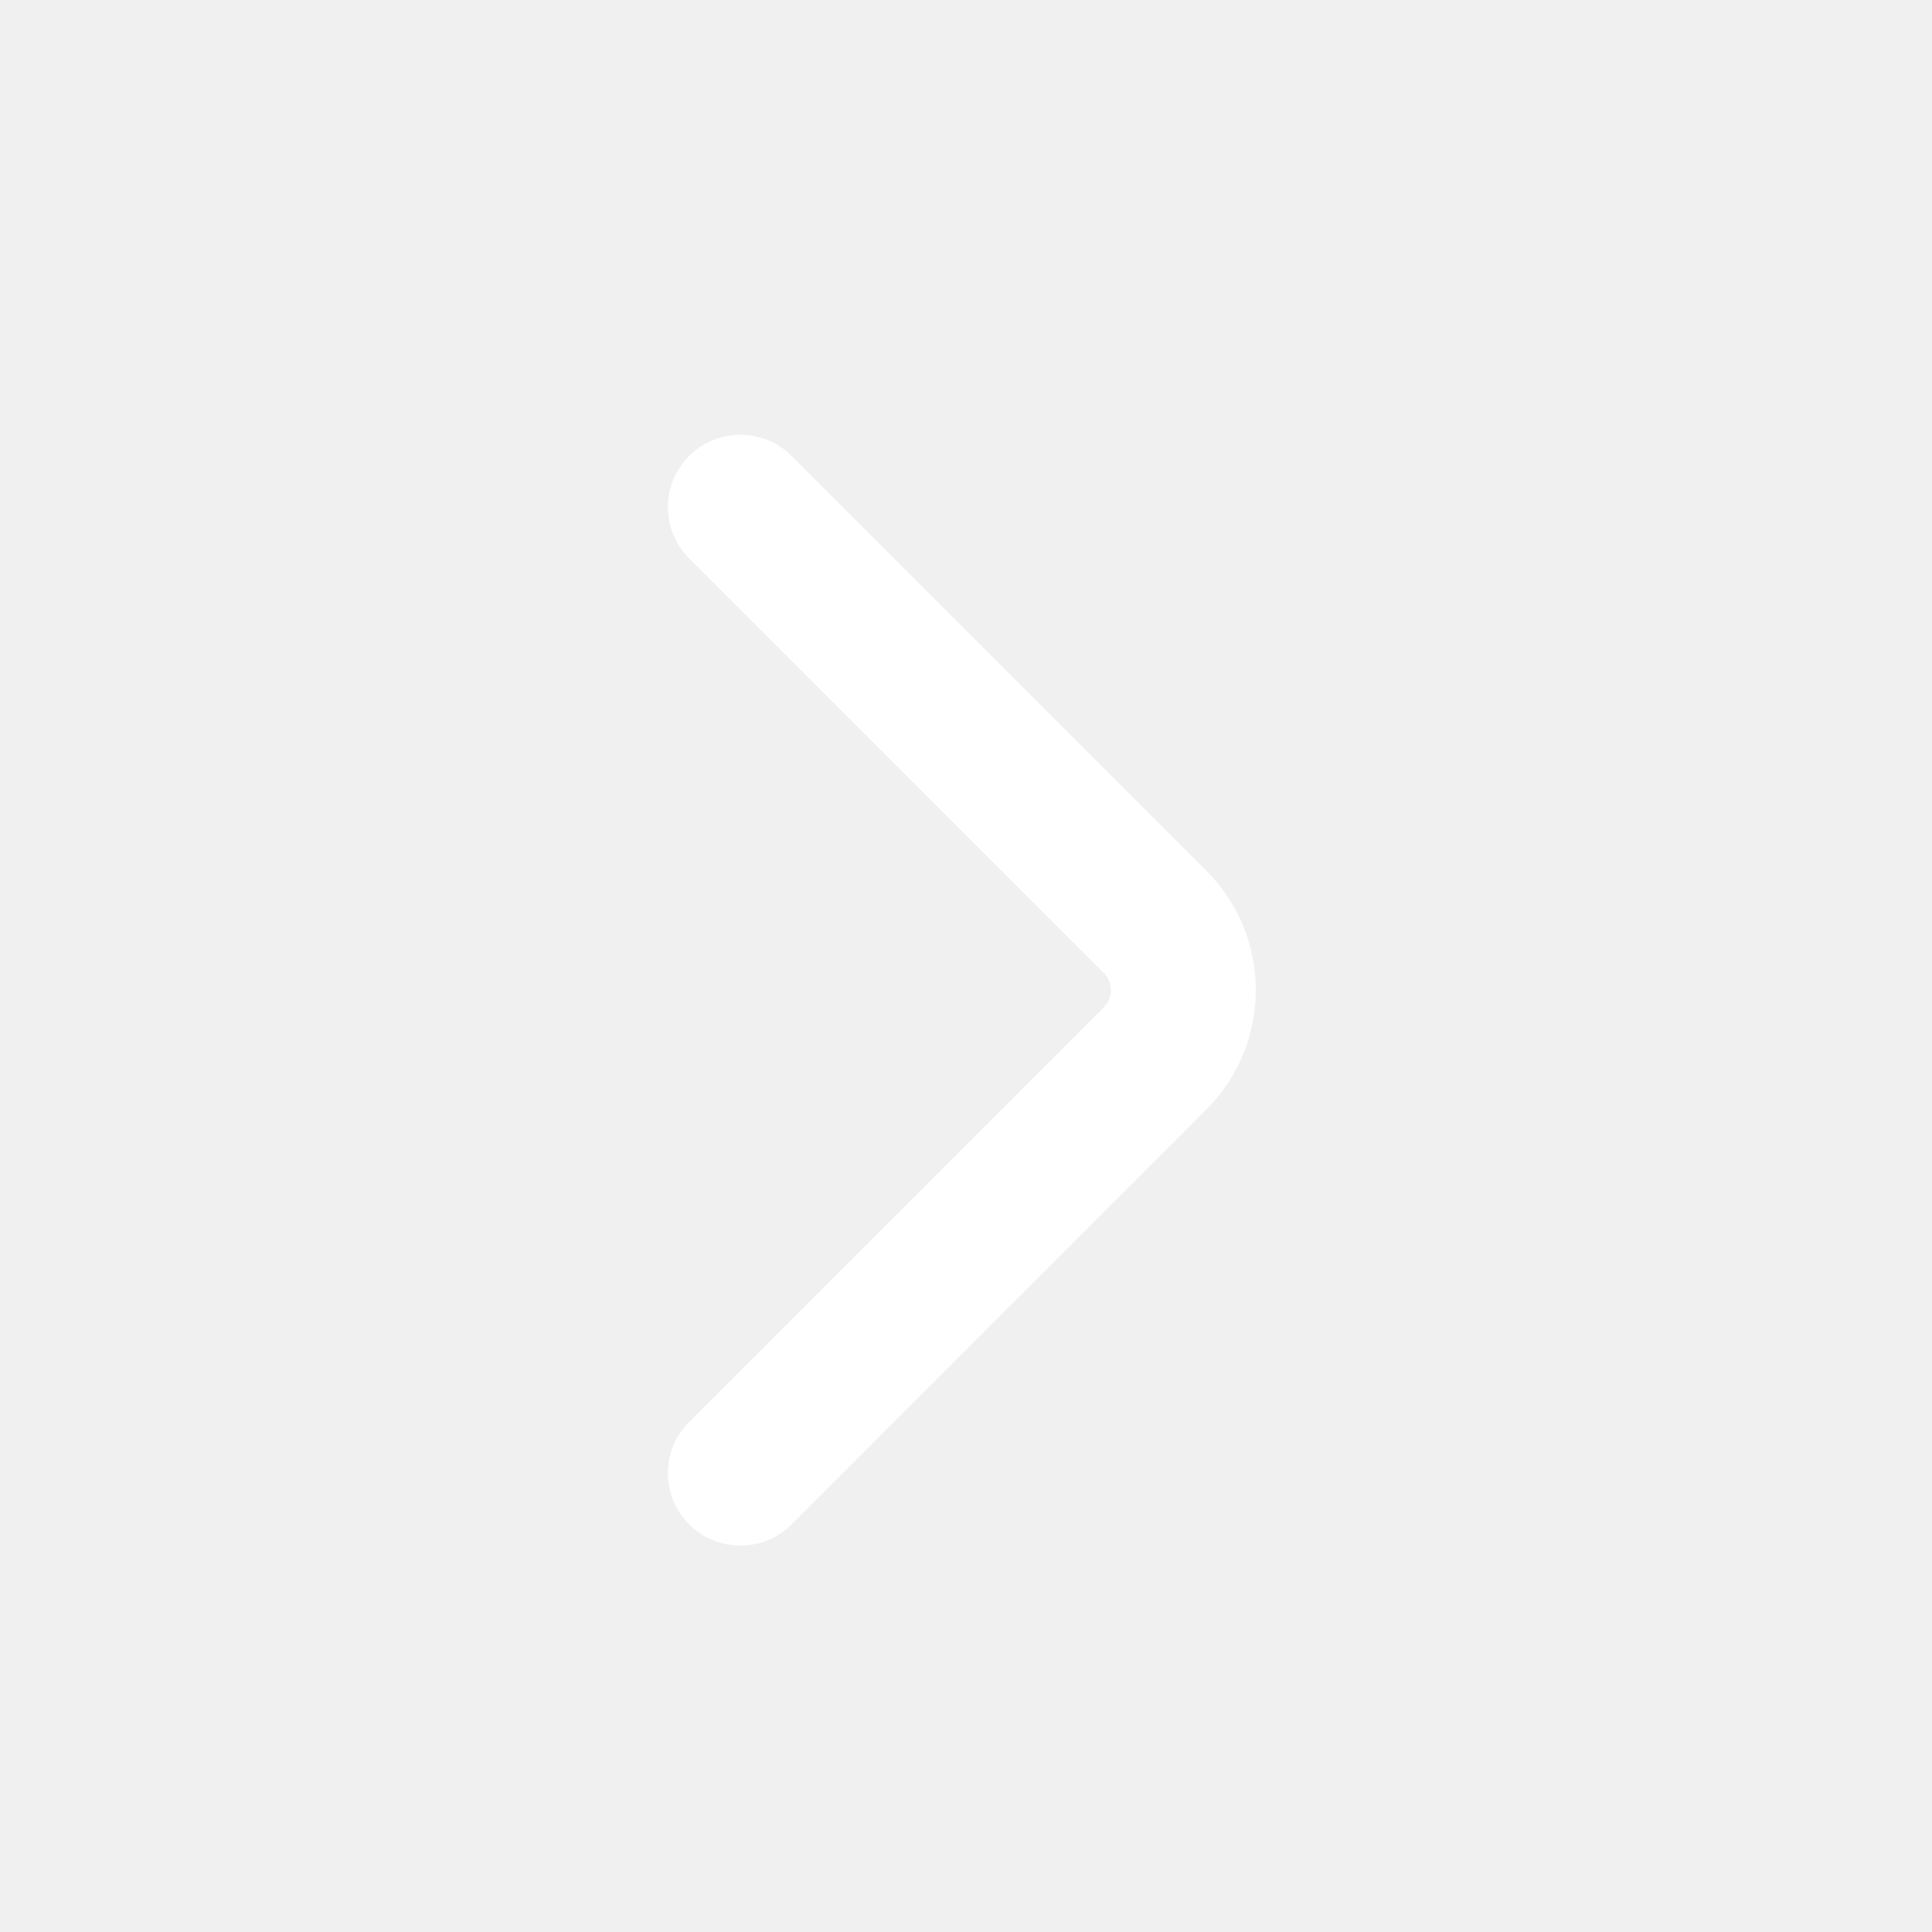
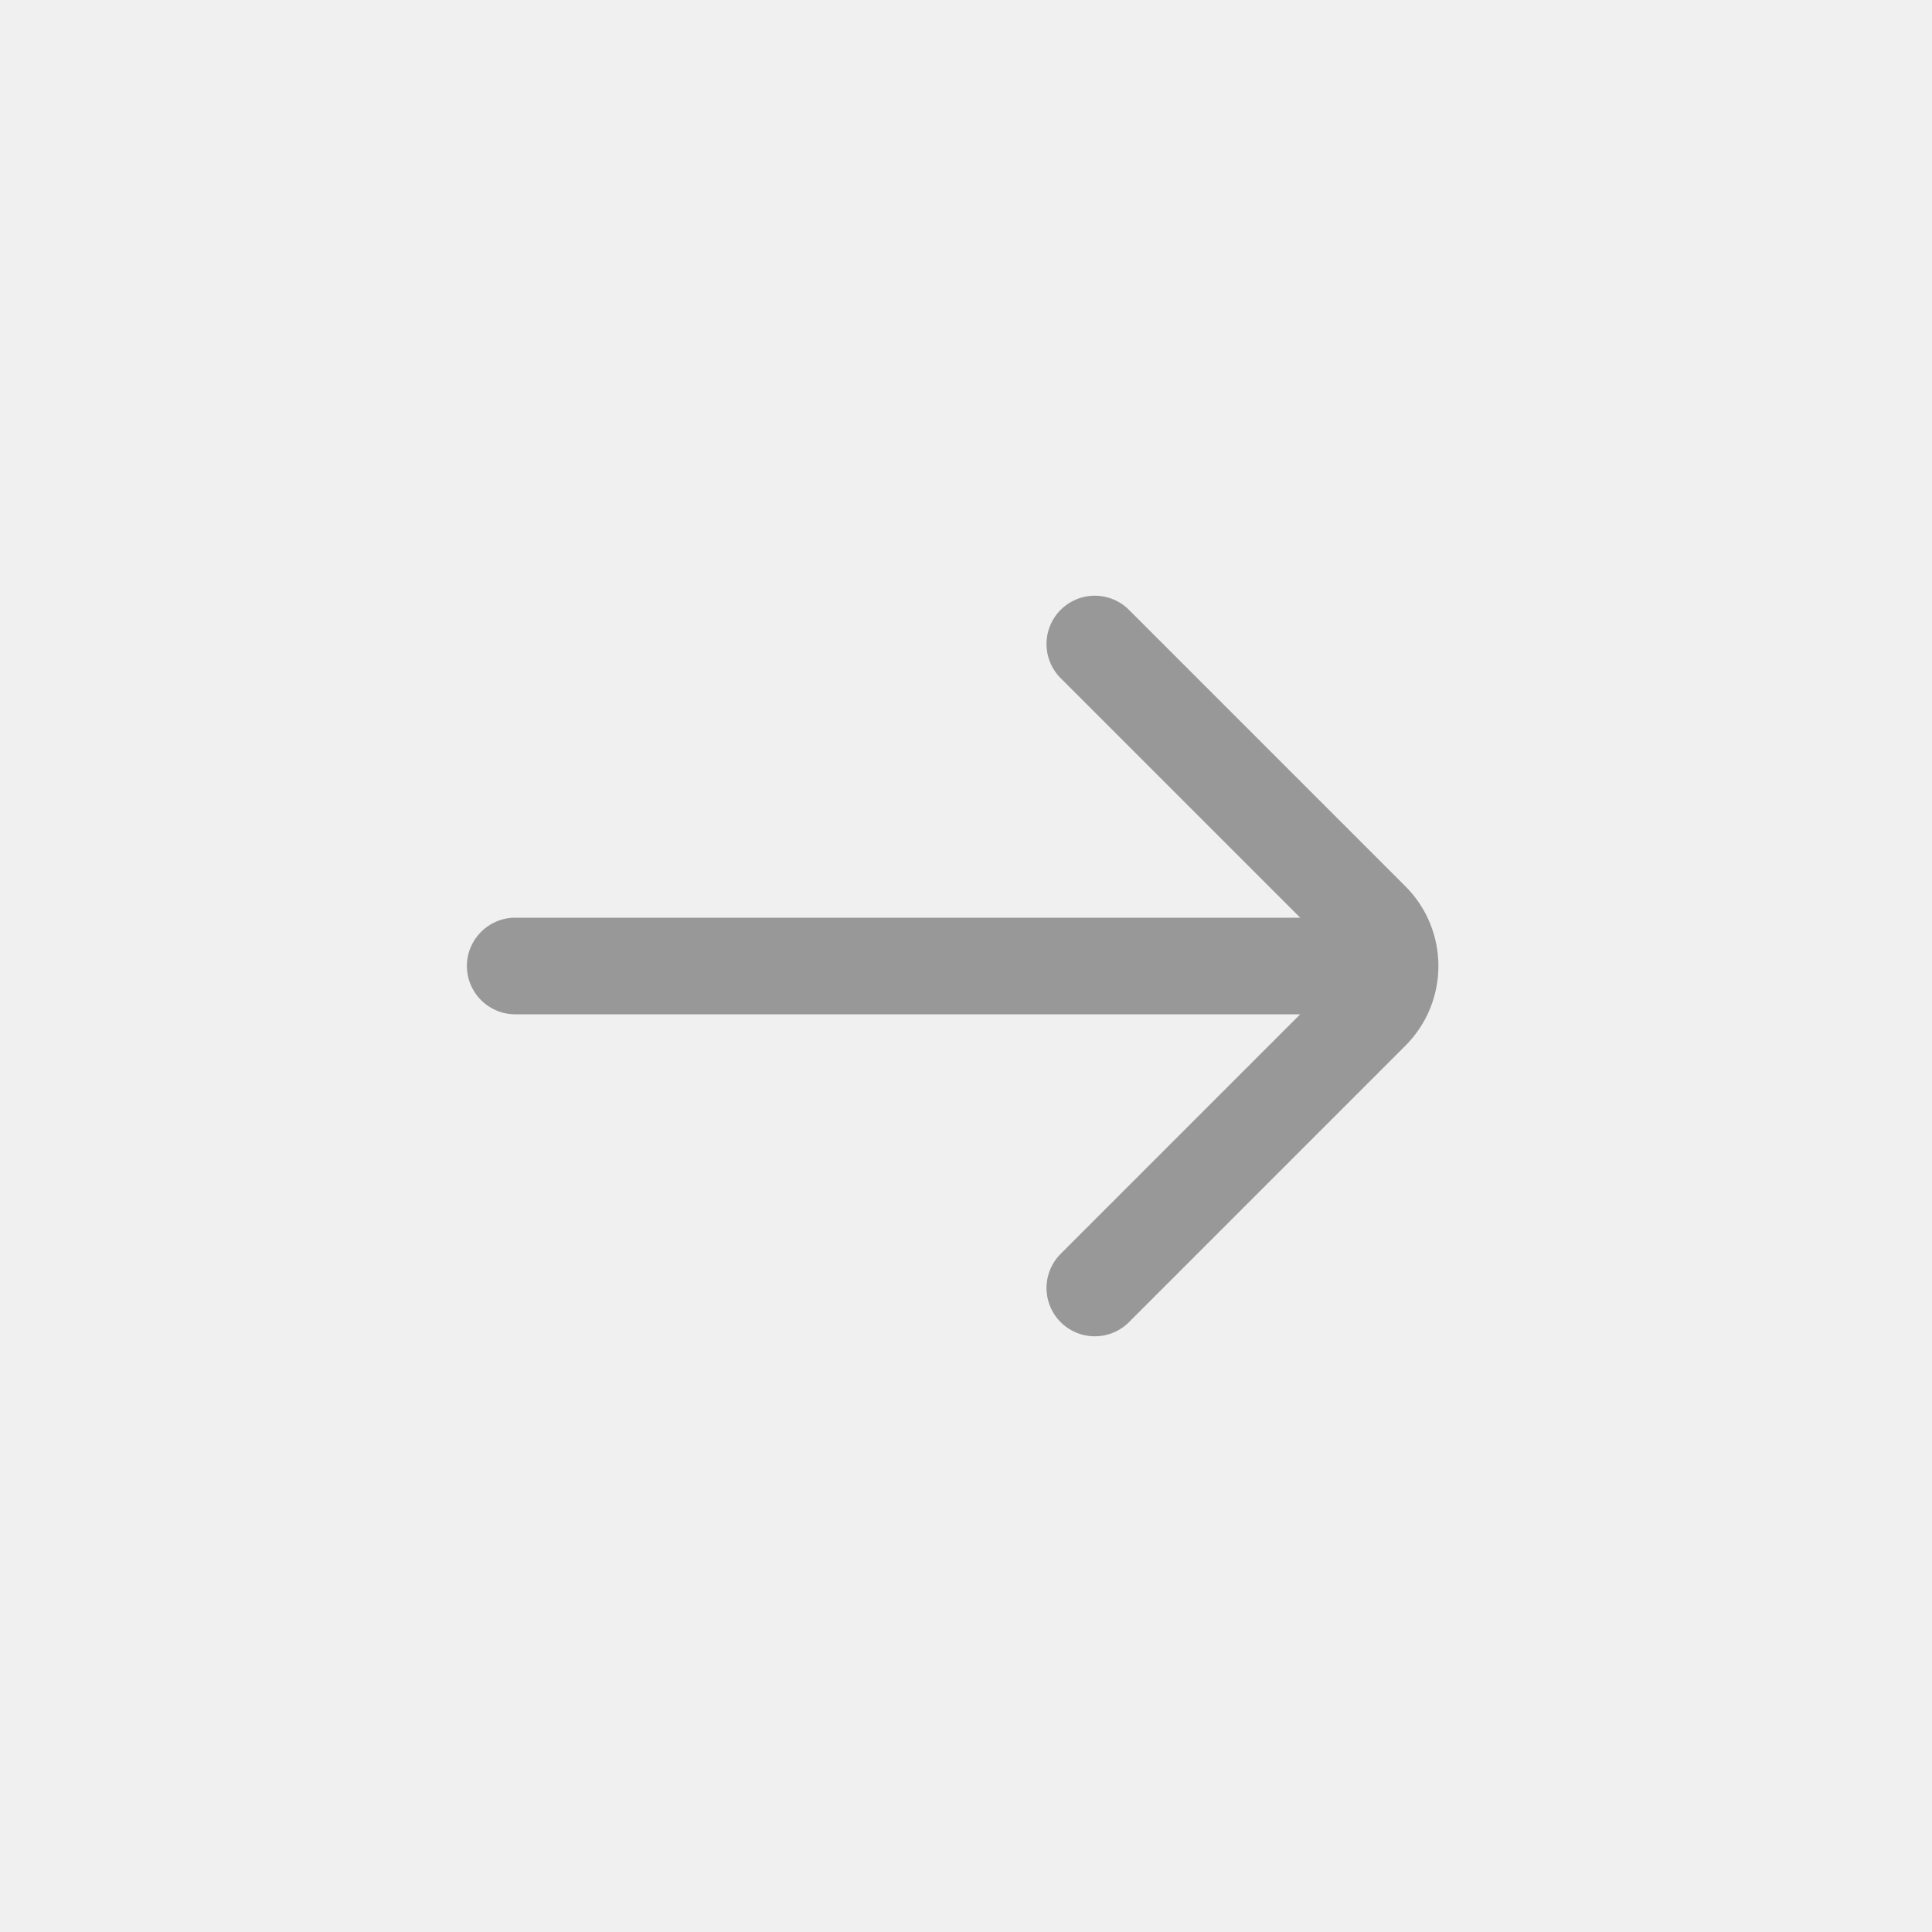
- <svg xmlns="http://www.w3.org/2000/svg" viewBox="0 0 20 20" fill="none">
-   <path fill-rule="evenodd" clip-rule="evenodd" d="M12.487 11.487C13.171 10.804 13.171 9.696 12.487 9.013L8.195 4.72C7.902 4.427 7.427 4.427 7.134 4.72C6.841 5.013 6.841 5.487 7.134 5.78L11.427 10.073C11.524 10.171 11.524 10.329 11.427 10.427L7.134 14.72C6.841 15.013 6.841 15.487 7.134 15.78C7.427 16.073 7.902 16.073 8.195 15.78L12.487 11.487Z" fill="white" />
+ <svg xmlns="http://www.w3.org/2000/svg" width="30" height="30" viewBox="0 0 30 30" fill="none">
+   <path d="M17 10L21.293 14.293C21.683 14.683 21.683 15.317 21.293 15.707L17 20" stroke="#989898" stroke-width="1.5" stroke-linecap="round" />
+   <path d="M21.5 15.75C21.914 15.75 22.25 15.414 22.25 15C22.25 14.586 21.914 14.25 21.5 14.25V15.75ZM8 14.25C7.586 14.25 7.25 14.586 7.25 15C7.25 15.414 7.586 15.75 8 15.75V14.25ZM21.5 14.25H8V15.75H21.5V14.25Z" fill="#989898" />
</svg>
